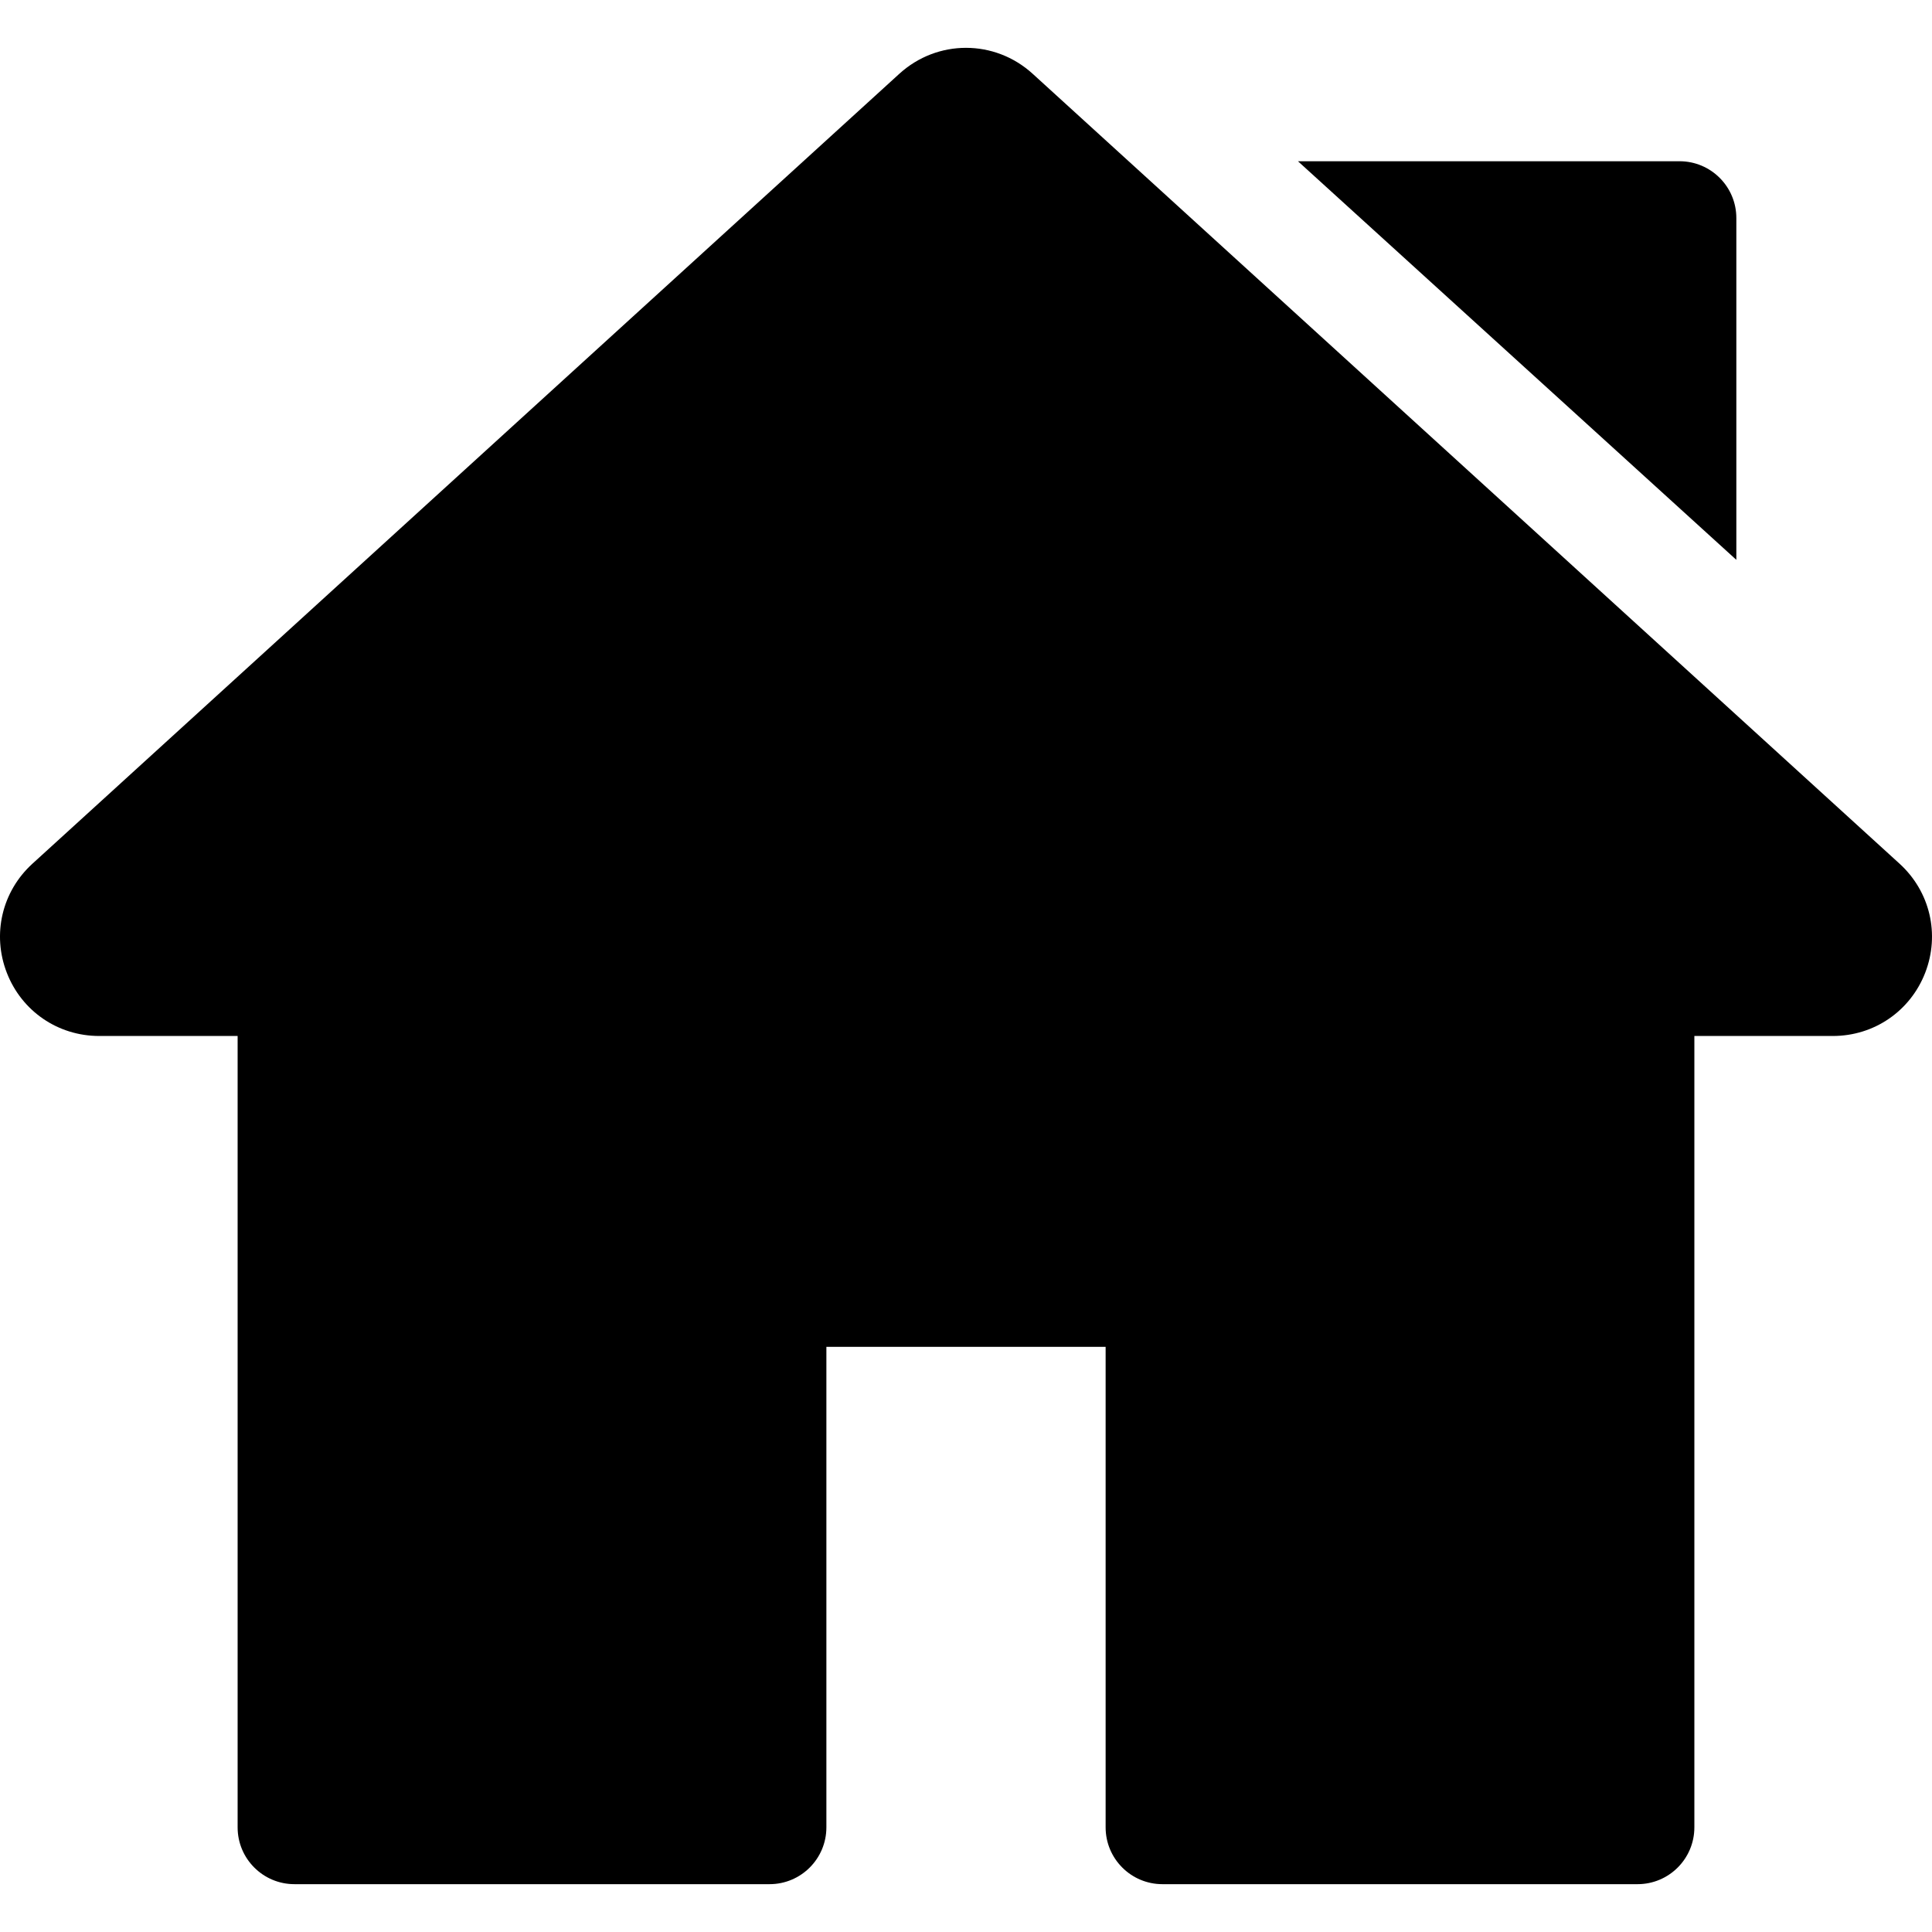
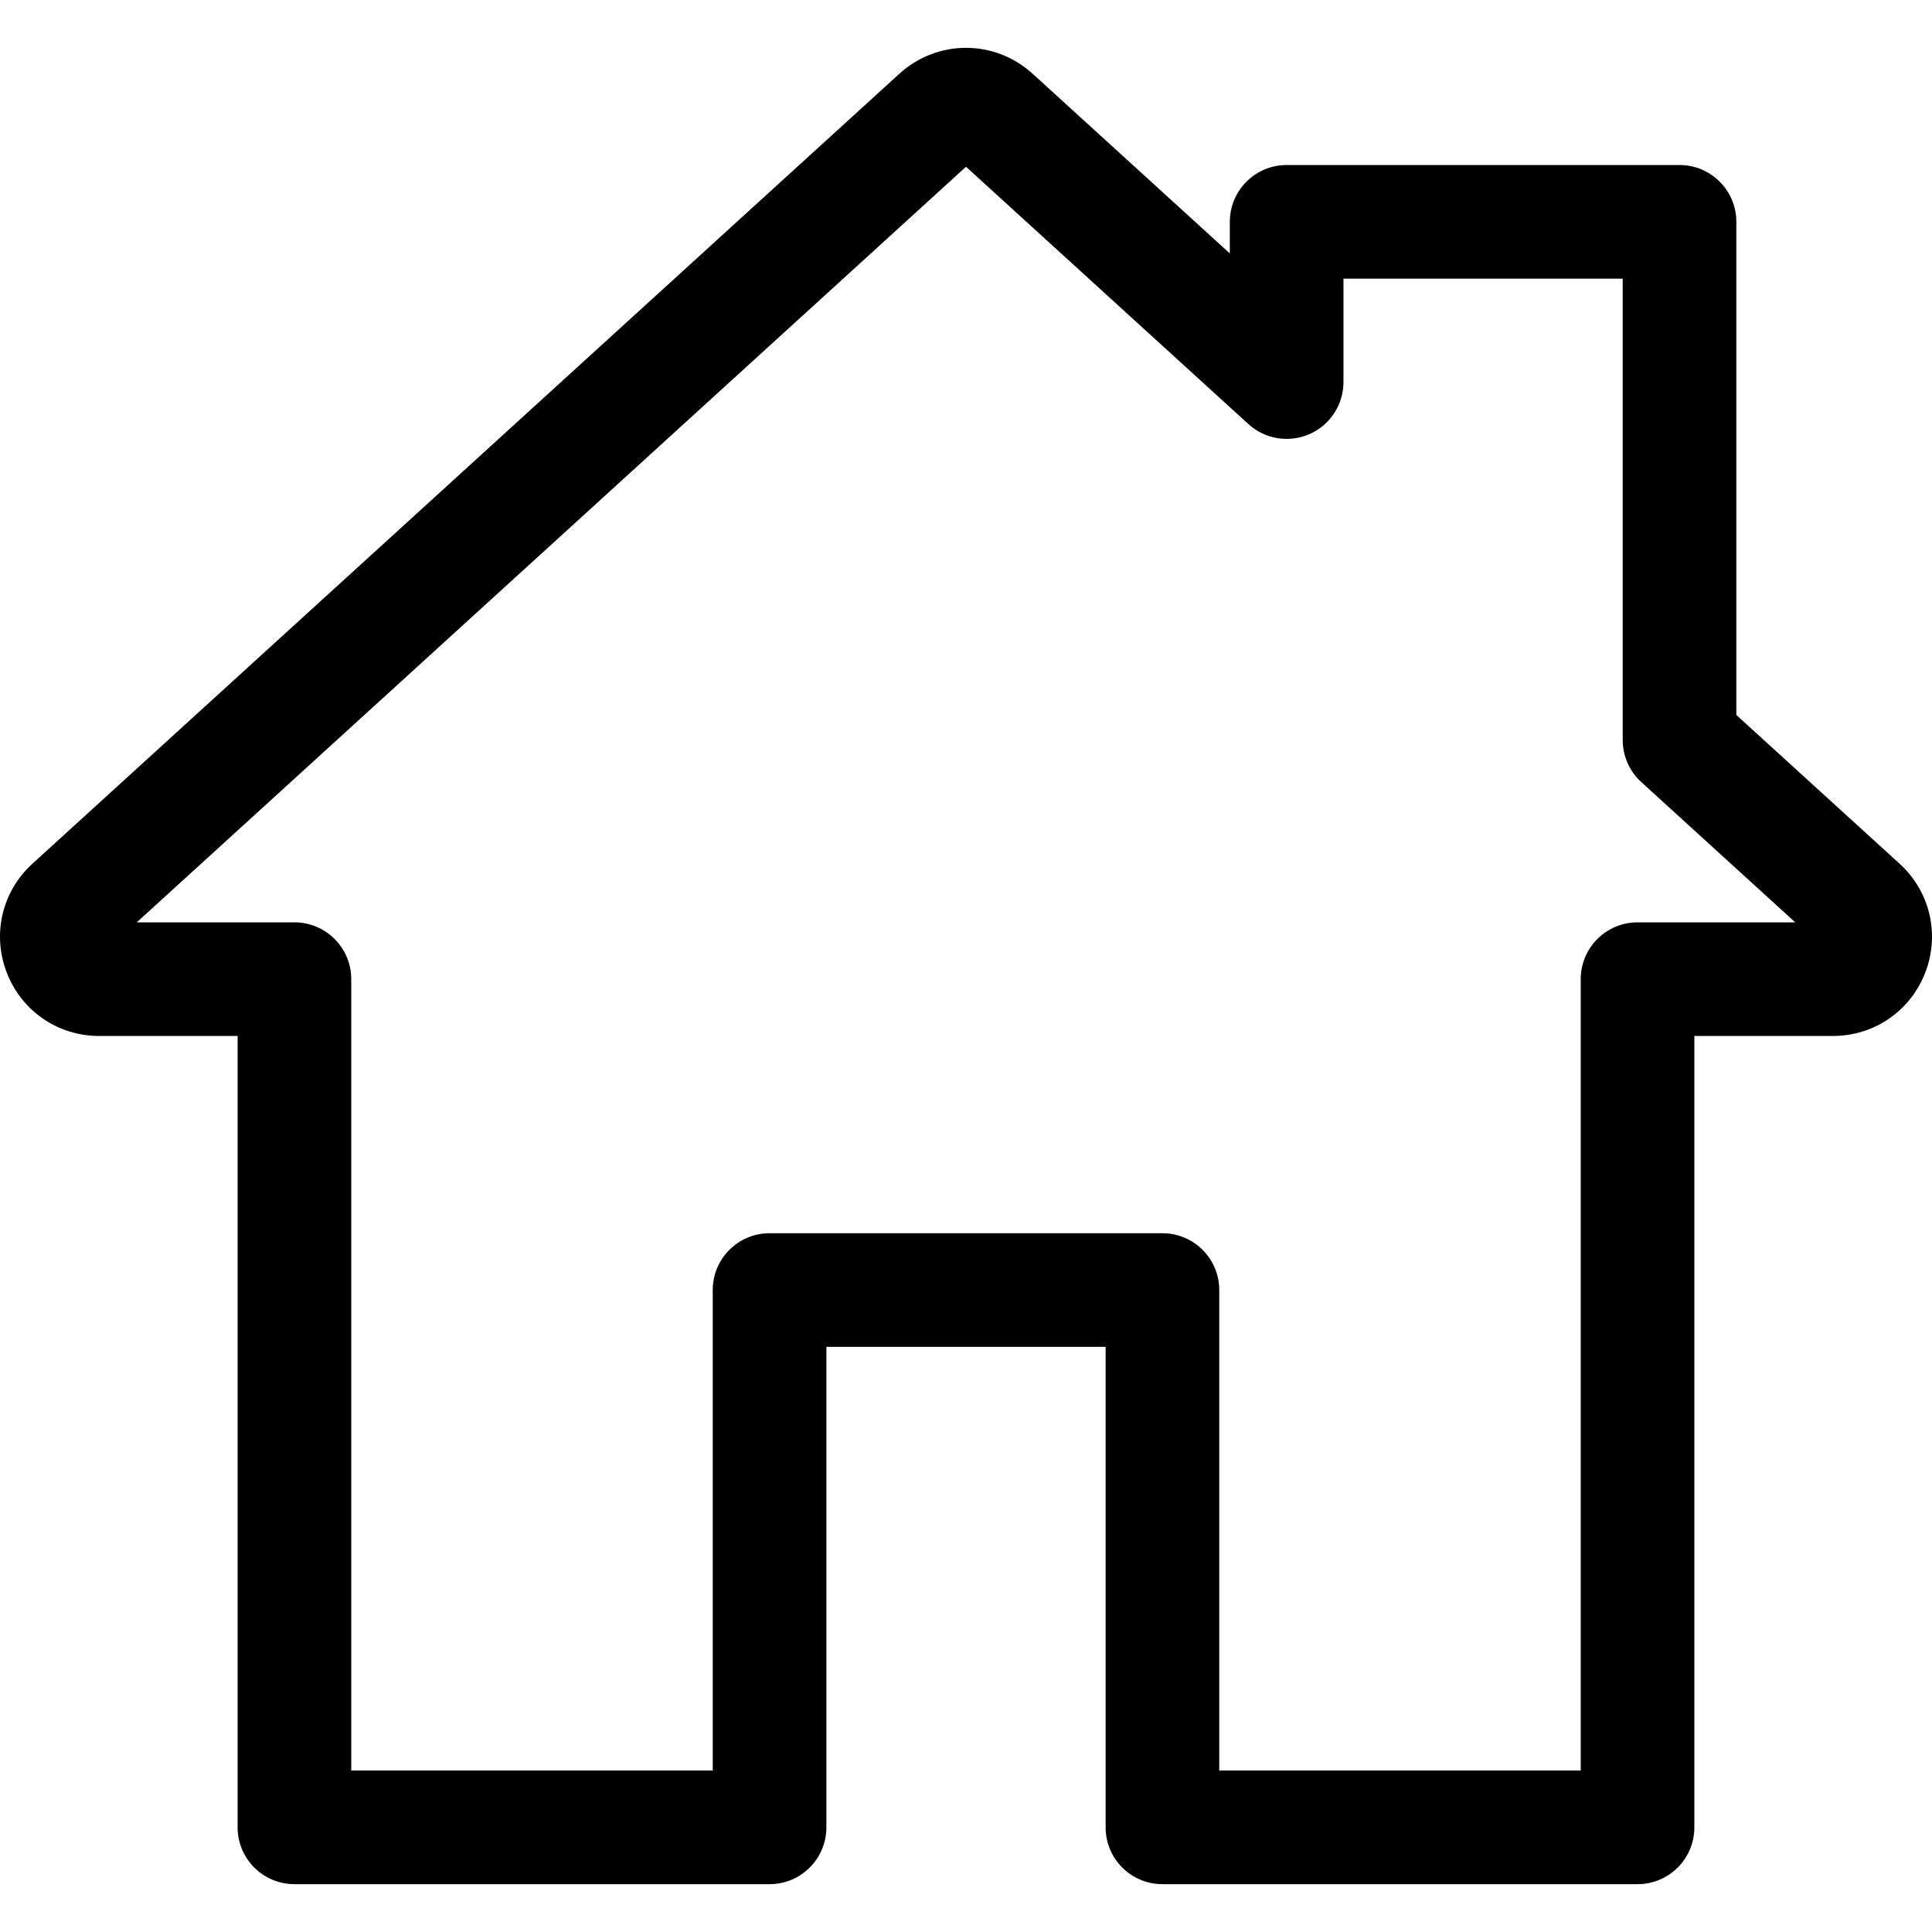
- <svg xmlns="http://www.w3.org/2000/svg" version="1.1" id="Capa_1" x="0px" y="0px" viewBox="0 0 512.001 512.001" style="enable-background:new 0 0 512.001 512.001;" xml:space="preserve">
+ <svg xmlns="http://www.w3.org/2000/svg" version="1.1" id="Capa_1" x="20px" y="20px" viewBox="0 0 512 512" style="enable-background:new 0 0 512 512;" xml:space="preserve">
  <g>
    <g>
-       <path d="M503.402,228.885L273.684,19.567c-10.083-9.189-25.288-9.188-35.367-0.001L8.598,228.886    c-8.077,7.36-10.745,18.7-6.799,28.889c3.947,10.189,13.557,16.772,24.484,16.772h36.69v209.721    c0,8.315,6.742,15.057,15.057,15.057h125.914c8.315,0,15.057-6.741,15.057-15.057V356.932h74.002v127.337    c0,8.315,6.742,15.057,15.057,15.057h125.908c8.315,0,15.057-6.741,15.057-15.057V274.547h36.697    c10.926,0,20.537-6.584,24.484-16.772C514.147,247.585,511.479,236.246,503.402,228.885z" />
-     </g>
-   </g>
-   <g>
-     <g>
-       <path d="M445.092,42.73H343.973l116.176,105.636v-90.58C460.149,49.471,453.408,42.73,445.092,42.73z" />
+       <path d="M503.401,228.884l-43.253-39.411V58.79c0-8.315-6.741-15.057-15.057-15.057H340.976c-8.315,0-15.057,6.741-15.057,15.057    v8.374l-52.236-47.597c-10.083-9.189-25.288-9.188-35.367-0.001L8.598,228.885c-8.076,7.36-10.745,18.7-6.799,28.889    c3.947,10.189,13.557,16.772,24.484,16.772h36.689v209.721c0,8.315,6.741,15.057,15.057,15.057h125.913    c8.315,0,15.057-6.741,15.057-15.057V356.931H293v127.337c0,8.315,6.741,15.057,15.057,15.057h125.908    c8.315,0,15.057-6.741,15.056-15.057V274.547h36.697c10.926,0,20.537-6.584,24.484-16.772    C514.147,247.585,511.479,236.245,503.401,228.884z M433.965,244.433c-8.315,0-15.057,6.741-15.057,15.057v209.721h-95.793    V341.874c0-8.315-6.742-15.057-15.057-15.057H203.942c-8.315,0-15.057,6.741-15.057,15.057v127.337h-95.8V259.49    c0-8.315-6.741-15.057-15.057-15.057H36.245l219.756-200.24l74.836,68.191c4.408,4.016,10.771,5.051,16.224,2.644    c5.454-2.41,8.973-7.812,8.973-13.774V73.847h74.002v122.276c0,4.237,1.784,8.276,4.916,11.13l40.803,37.18H433.965z" />
    </g>
  </g>
  <g>
</g>
  <g>
</g>
  <g>
</g>
  <g>
</g>
  <g>
</g>
  <g>
</g>
  <g>
</g>
  <g>
</g>
  <g>
</g>
  <g>
</g>
  <g>
</g>
  <g>
</g>
  <g>
</g>
  <g>
</g>
  <g>
</g>
</svg>
